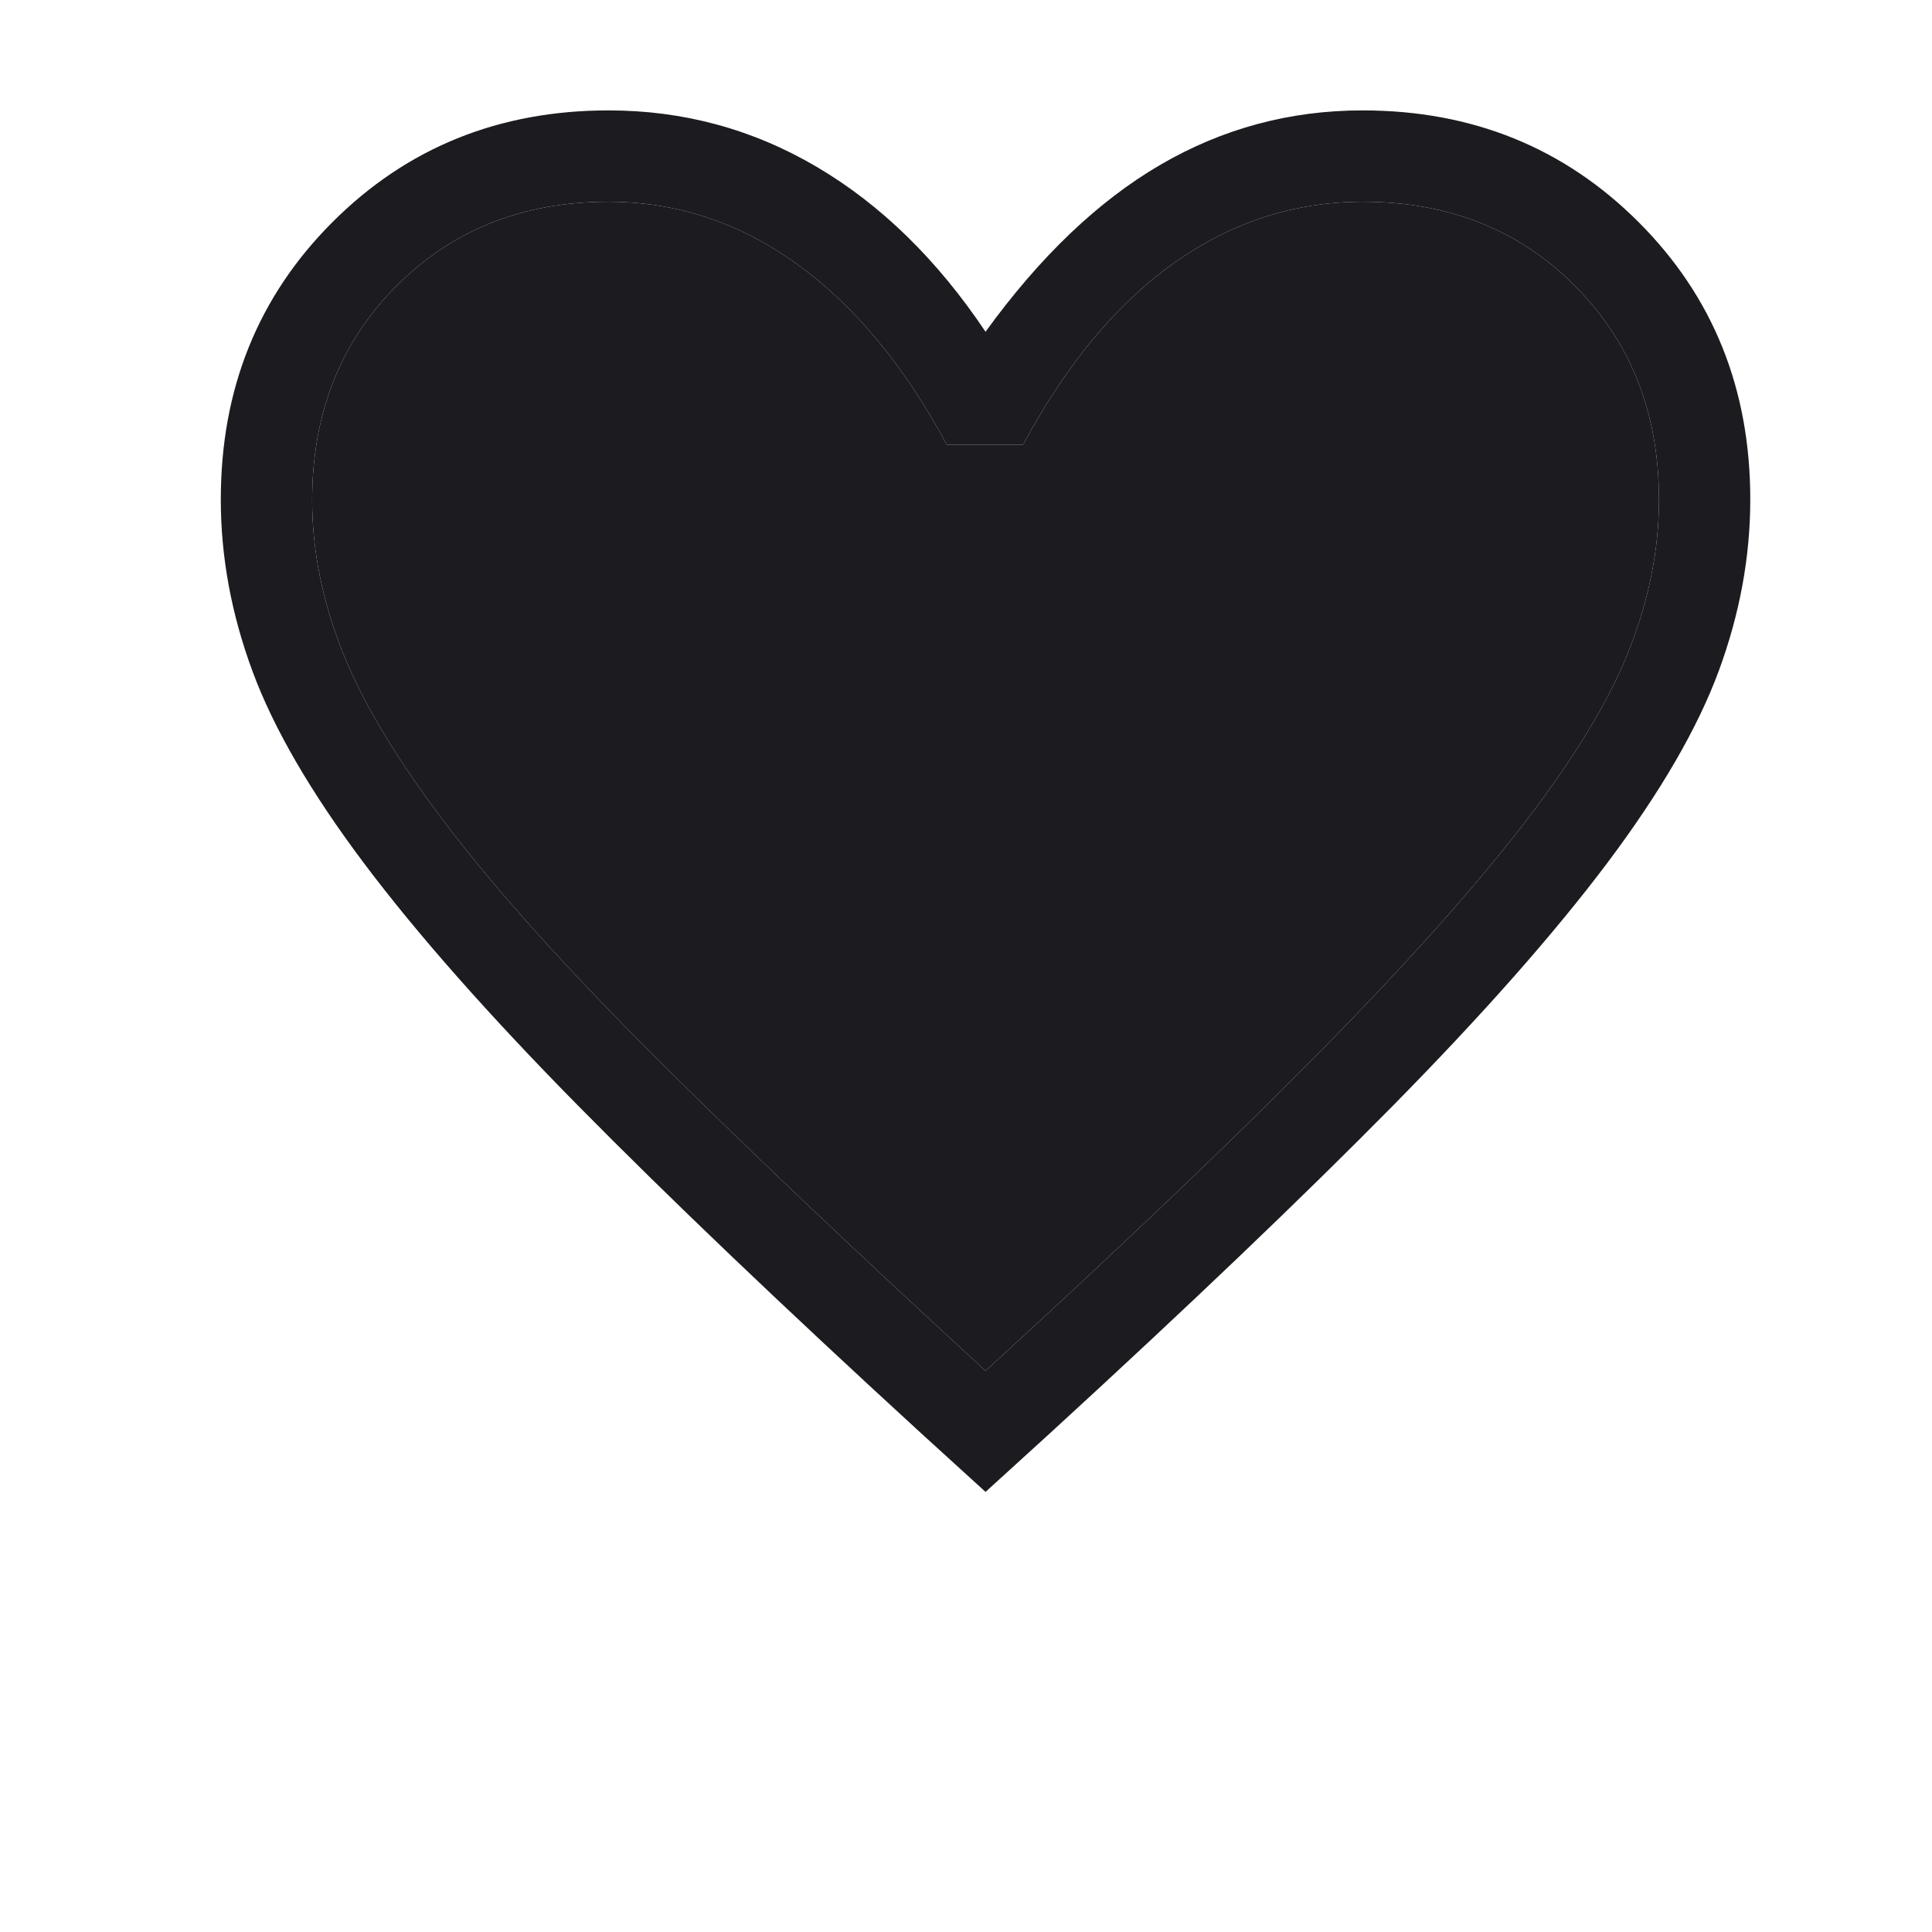
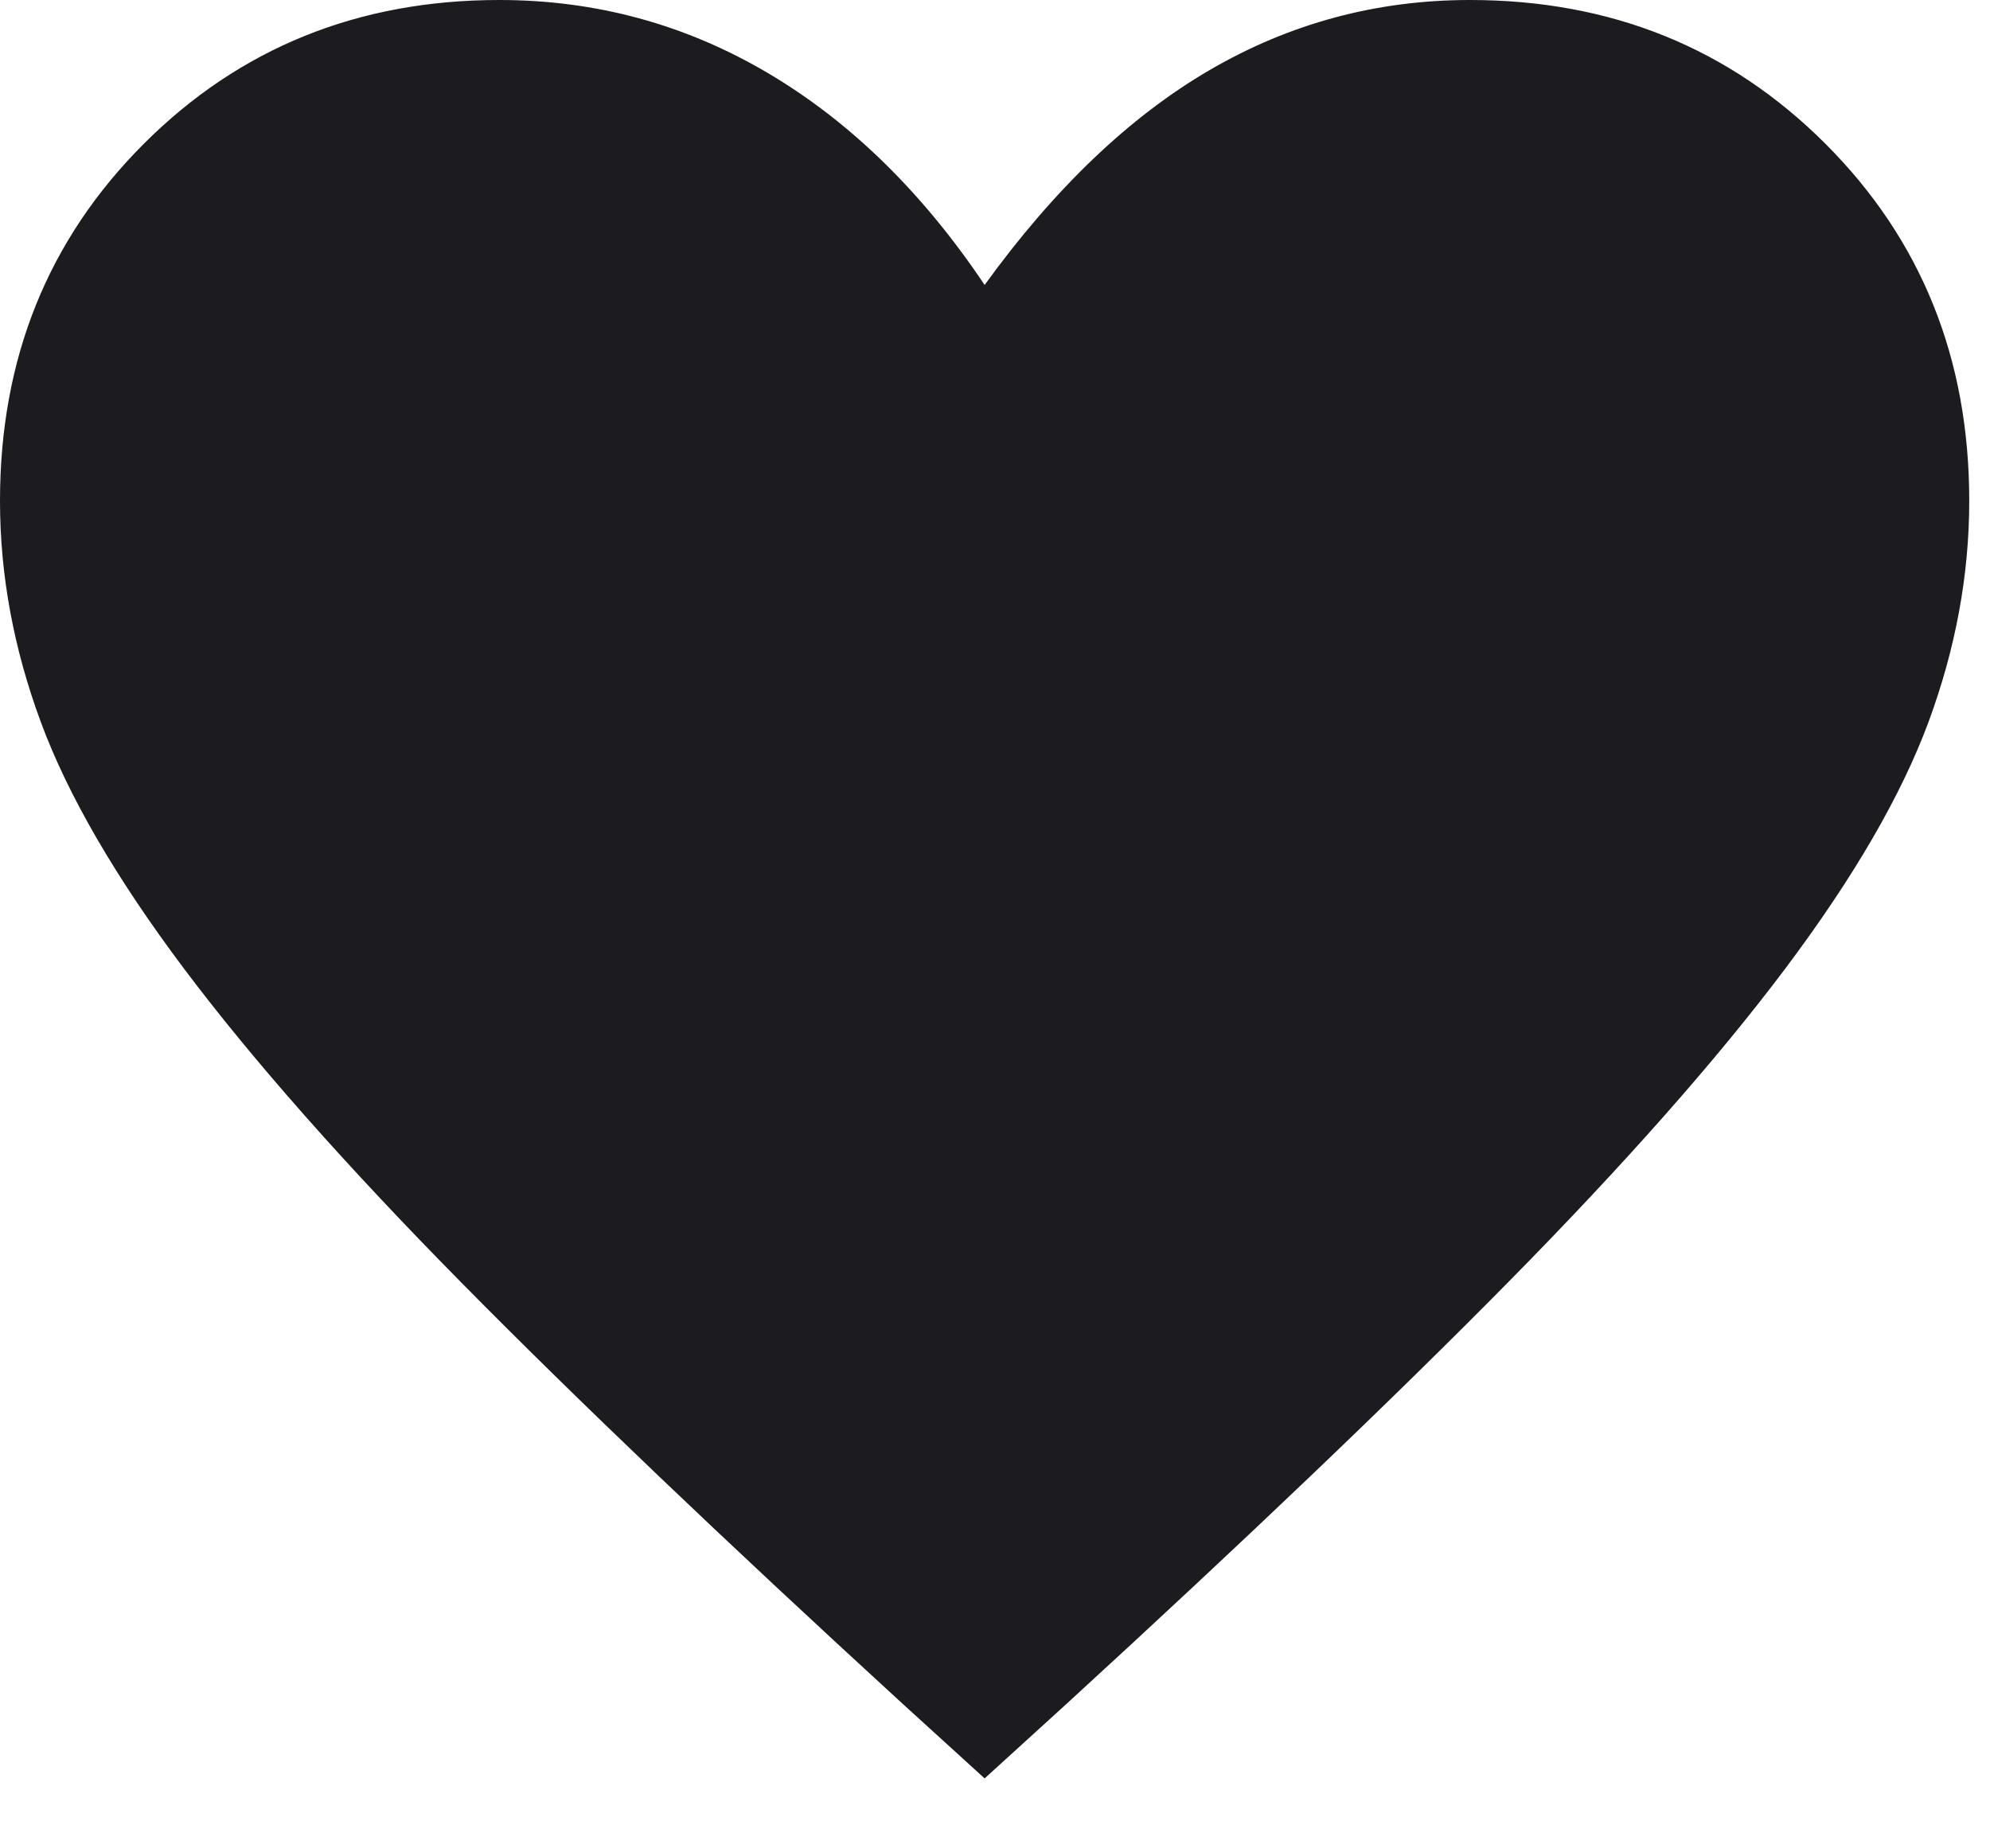
- <svg xmlns="http://www.w3.org/2000/svg" width="35" height="35" viewBox="0 0 35 35" fill="none">
-   <mask id="mask0_4_2" style="mask-type:alpha" maskUnits="userSpaceOnUse" x="0" y="0" width="35" height="35">
-     <rect width="35" height="35" fill="#D9D9D9" />
-   </mask>
-   <g mask="url(#mask0_4_2)">
-     <path d="M17.854 27.027L16.696 25.973C14.191 23.677 12.121 21.702 10.488 20.046C8.855 18.39 7.557 16.92 6.593 15.637C5.629 14.353 4.956 13.194 4.574 12.16C4.191 11.125 4 10.088 4 9.048C4 7.047 4.674 5.373 6.023 4.024C7.372 2.675 9.04 2 11.025 2C12.383 2 13.641 2.342 14.801 3.026C15.962 3.711 16.979 4.705 17.854 6.01C18.838 4.651 19.893 3.643 21.02 2.986C22.147 2.329 23.368 2 24.683 2C26.669 2 28.336 2.675 29.685 4.024C31.034 5.373 31.708 7.047 31.708 9.048C31.708 10.088 31.517 11.125 31.135 12.16C30.752 13.194 30.08 14.352 29.117 15.634C28.154 16.915 26.856 18.385 25.222 20.043C23.587 21.701 21.518 23.677 19.012 25.973L17.854 27.027ZM17.854 24.834C20.278 22.615 22.272 20.714 23.838 19.129C25.403 17.544 26.647 16.158 27.569 14.97C28.491 13.781 29.135 12.725 29.503 11.8C29.87 10.876 30.054 9.96 30.054 9.053C30.054 7.492 29.548 6.202 28.536 5.183C27.525 4.164 26.243 3.655 24.691 3.655C23.448 3.655 22.306 4.026 21.263 4.768C20.221 5.51 19.311 6.607 18.533 8.058H17.153C16.381 6.622 15.474 5.529 14.431 4.779C13.389 4.029 12.251 3.655 11.017 3.655C9.474 3.655 8.195 4.164 7.179 5.183C6.163 6.202 5.655 7.496 5.655 9.064C5.655 9.969 5.839 10.887 6.208 11.816C6.577 12.746 7.219 13.808 8.135 15.002C9.05 16.197 10.298 17.582 11.879 19.158C13.46 20.734 15.452 22.626 17.854 24.834Z" fill="#1C1B1F" />
-     <path d="M17.854 24.834C20.278 22.615 22.272 20.714 23.838 19.129C25.403 17.544 26.647 16.158 27.569 14.97C28.491 13.781 29.135 12.725 29.503 11.8C29.87 10.876 30.054 9.96 30.054 9.053C30.054 7.492 29.548 6.202 28.536 5.183C27.525 4.164 26.243 3.655 24.691 3.655C23.448 3.655 22.306 4.026 21.263 4.768C20.221 5.51 19.311 6.607 18.533 8.058H17.153C16.381 6.622 15.474 5.529 14.431 4.779C13.389 4.029 12.251 3.655 11.017 3.655C9.474 3.655 8.195 4.164 7.179 5.183C6.163 6.202 5.655 7.496 5.655 9.064C5.655 9.969 5.839 10.887 6.208 11.816C6.577 12.746 7.219 13.808 8.135 15.002C9.05 16.197 10.298 17.582 11.879 19.158C13.46 20.734 15.452 22.626 17.854 24.834Z" fill="#1C1B1F" />
-   </g>
+ <svg xmlns="http://www.w3.org/2000/svg" width="28" height="26" viewBox="0 0 28 26" fill="none">
+   <path d="M13.854 25.027L12.696 23.973C10.191 21.677 8.121 19.702 6.488 18.046C4.855 16.39 3.557 14.92 2.593 13.637C1.629 12.353 0.956 11.194 0.574 10.16C0.191 9.125 0 8.088 0 7.048C0 5.047 0.674 3.373 2.023 2.024C3.372 0.675 5.04 0 7.025 0C8.383 0 9.641 0.342 10.801 1.026C11.962 1.711 12.979 2.705 13.854 4.01C14.838 2.651 15.893 1.643 17.02 0.986C18.147 0.329 19.368 0 20.683 0C22.669 0 24.336 0.675 25.685 2.024C27.034 3.373 27.708 5.047 27.708 7.048C27.708 8.088 27.517 9.125 27.135 10.16C26.752 11.194 26.08 12.352 25.117 13.634C24.154 14.915 22.856 16.385 21.222 18.043C19.587 19.701 17.518 21.677 15.012 23.973L13.854 25.027Z" fill="#1C1B1F" />
</svg>
